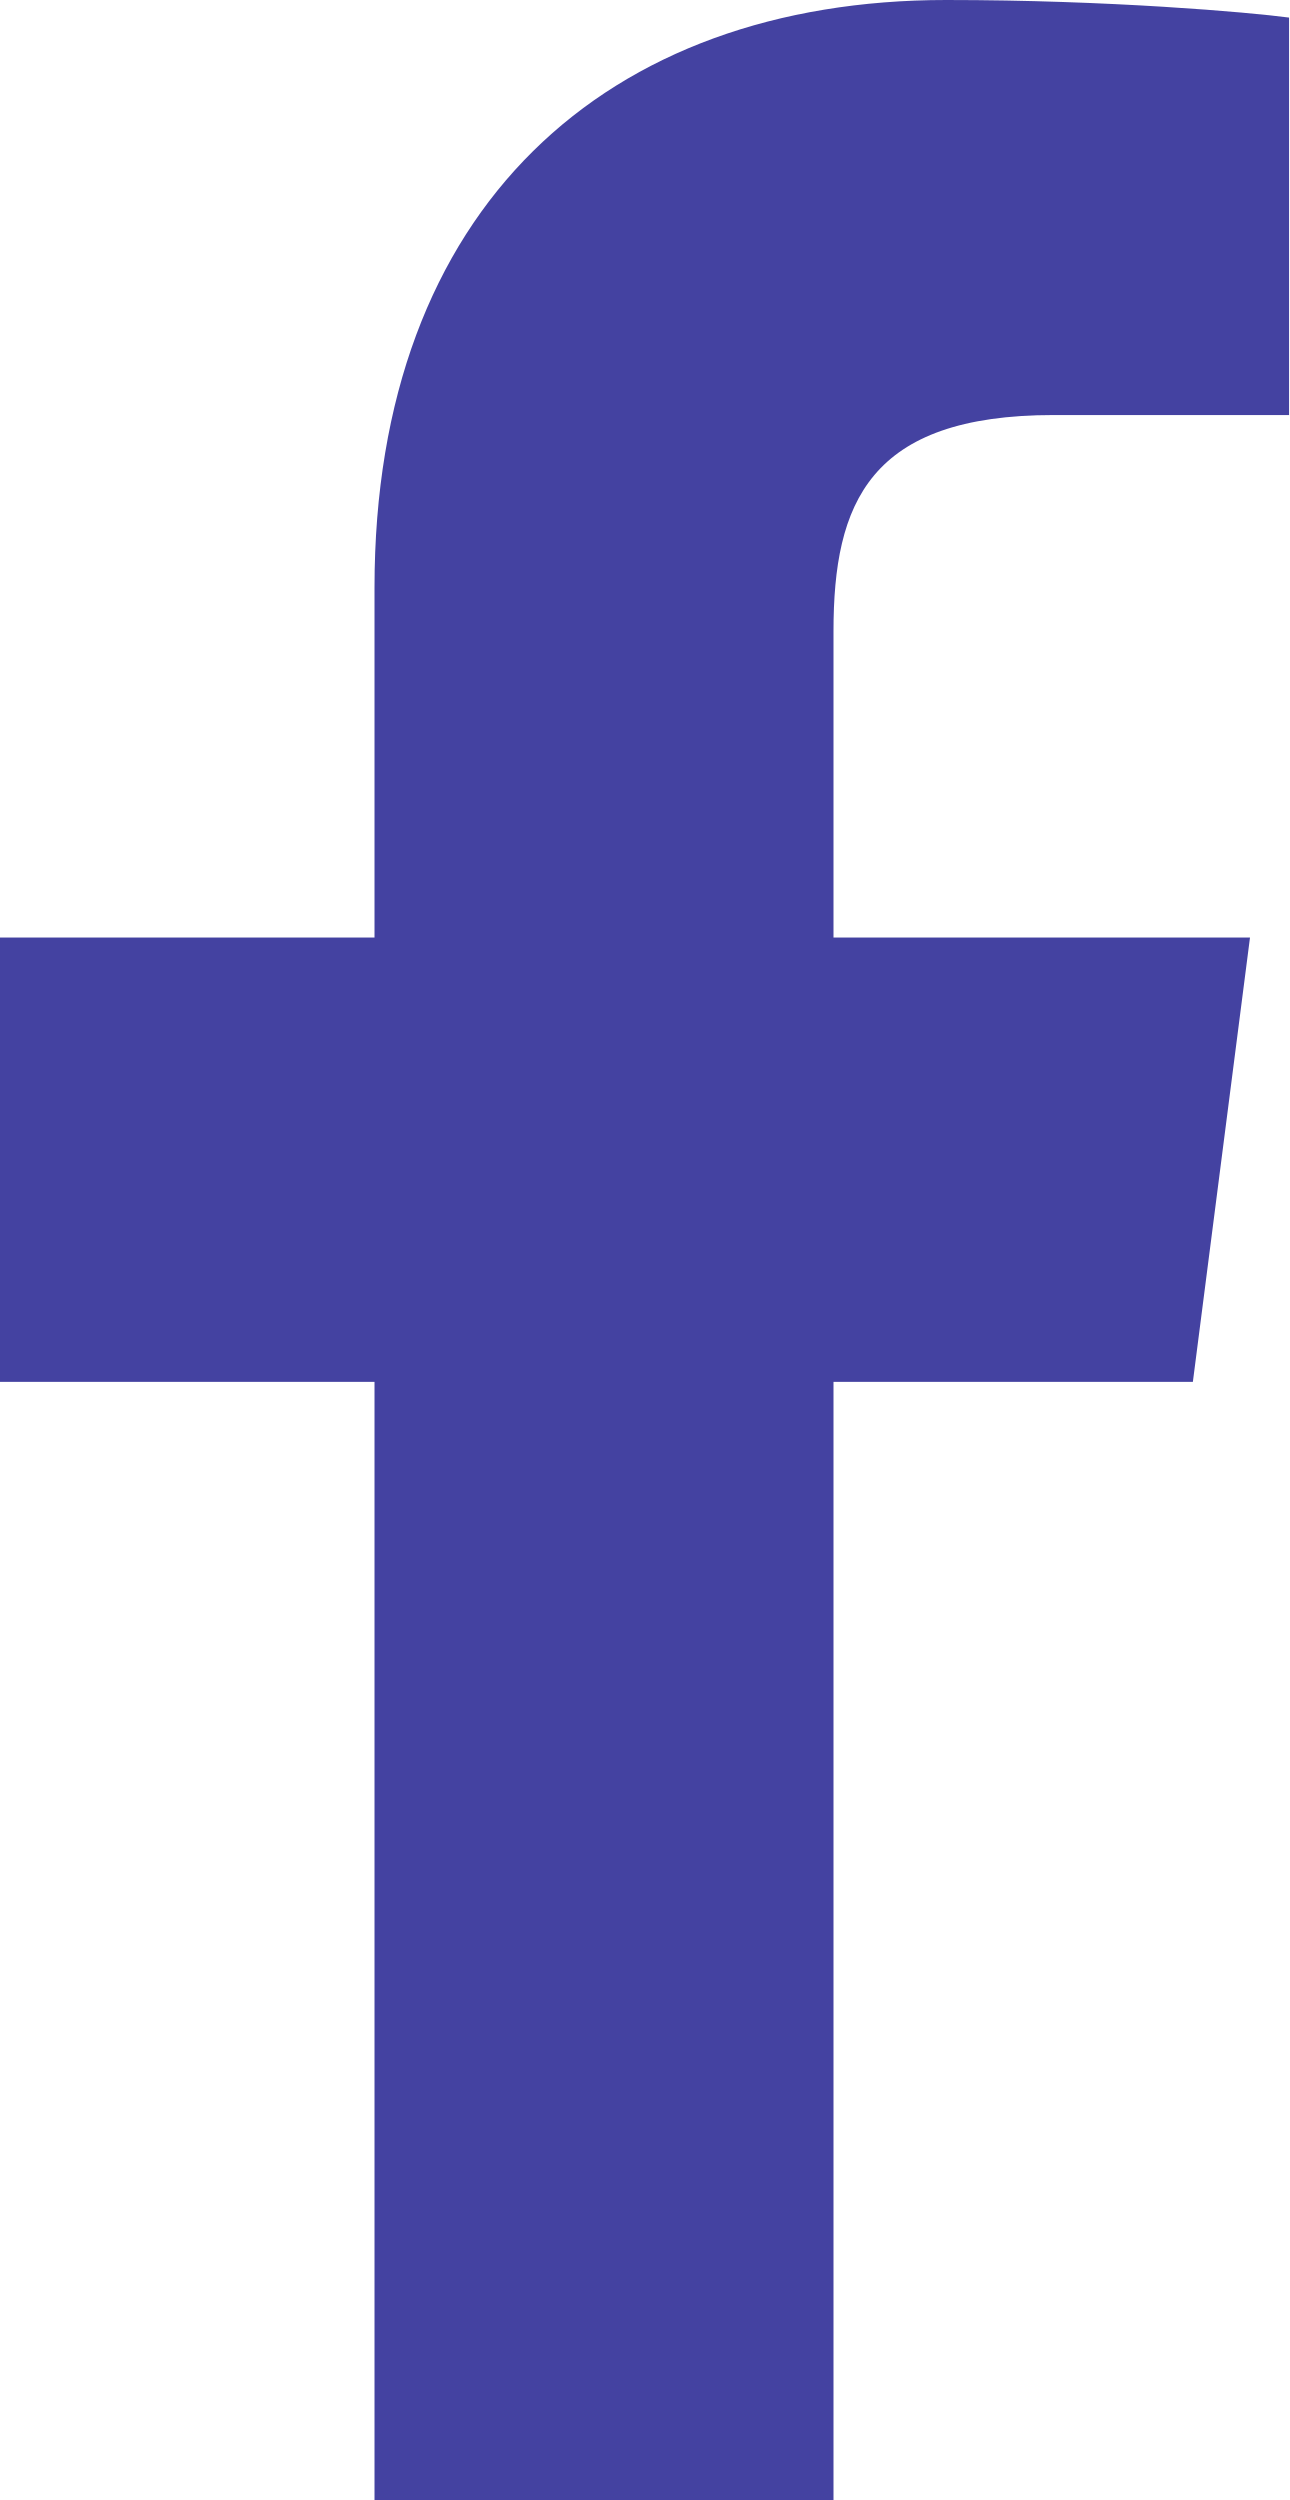
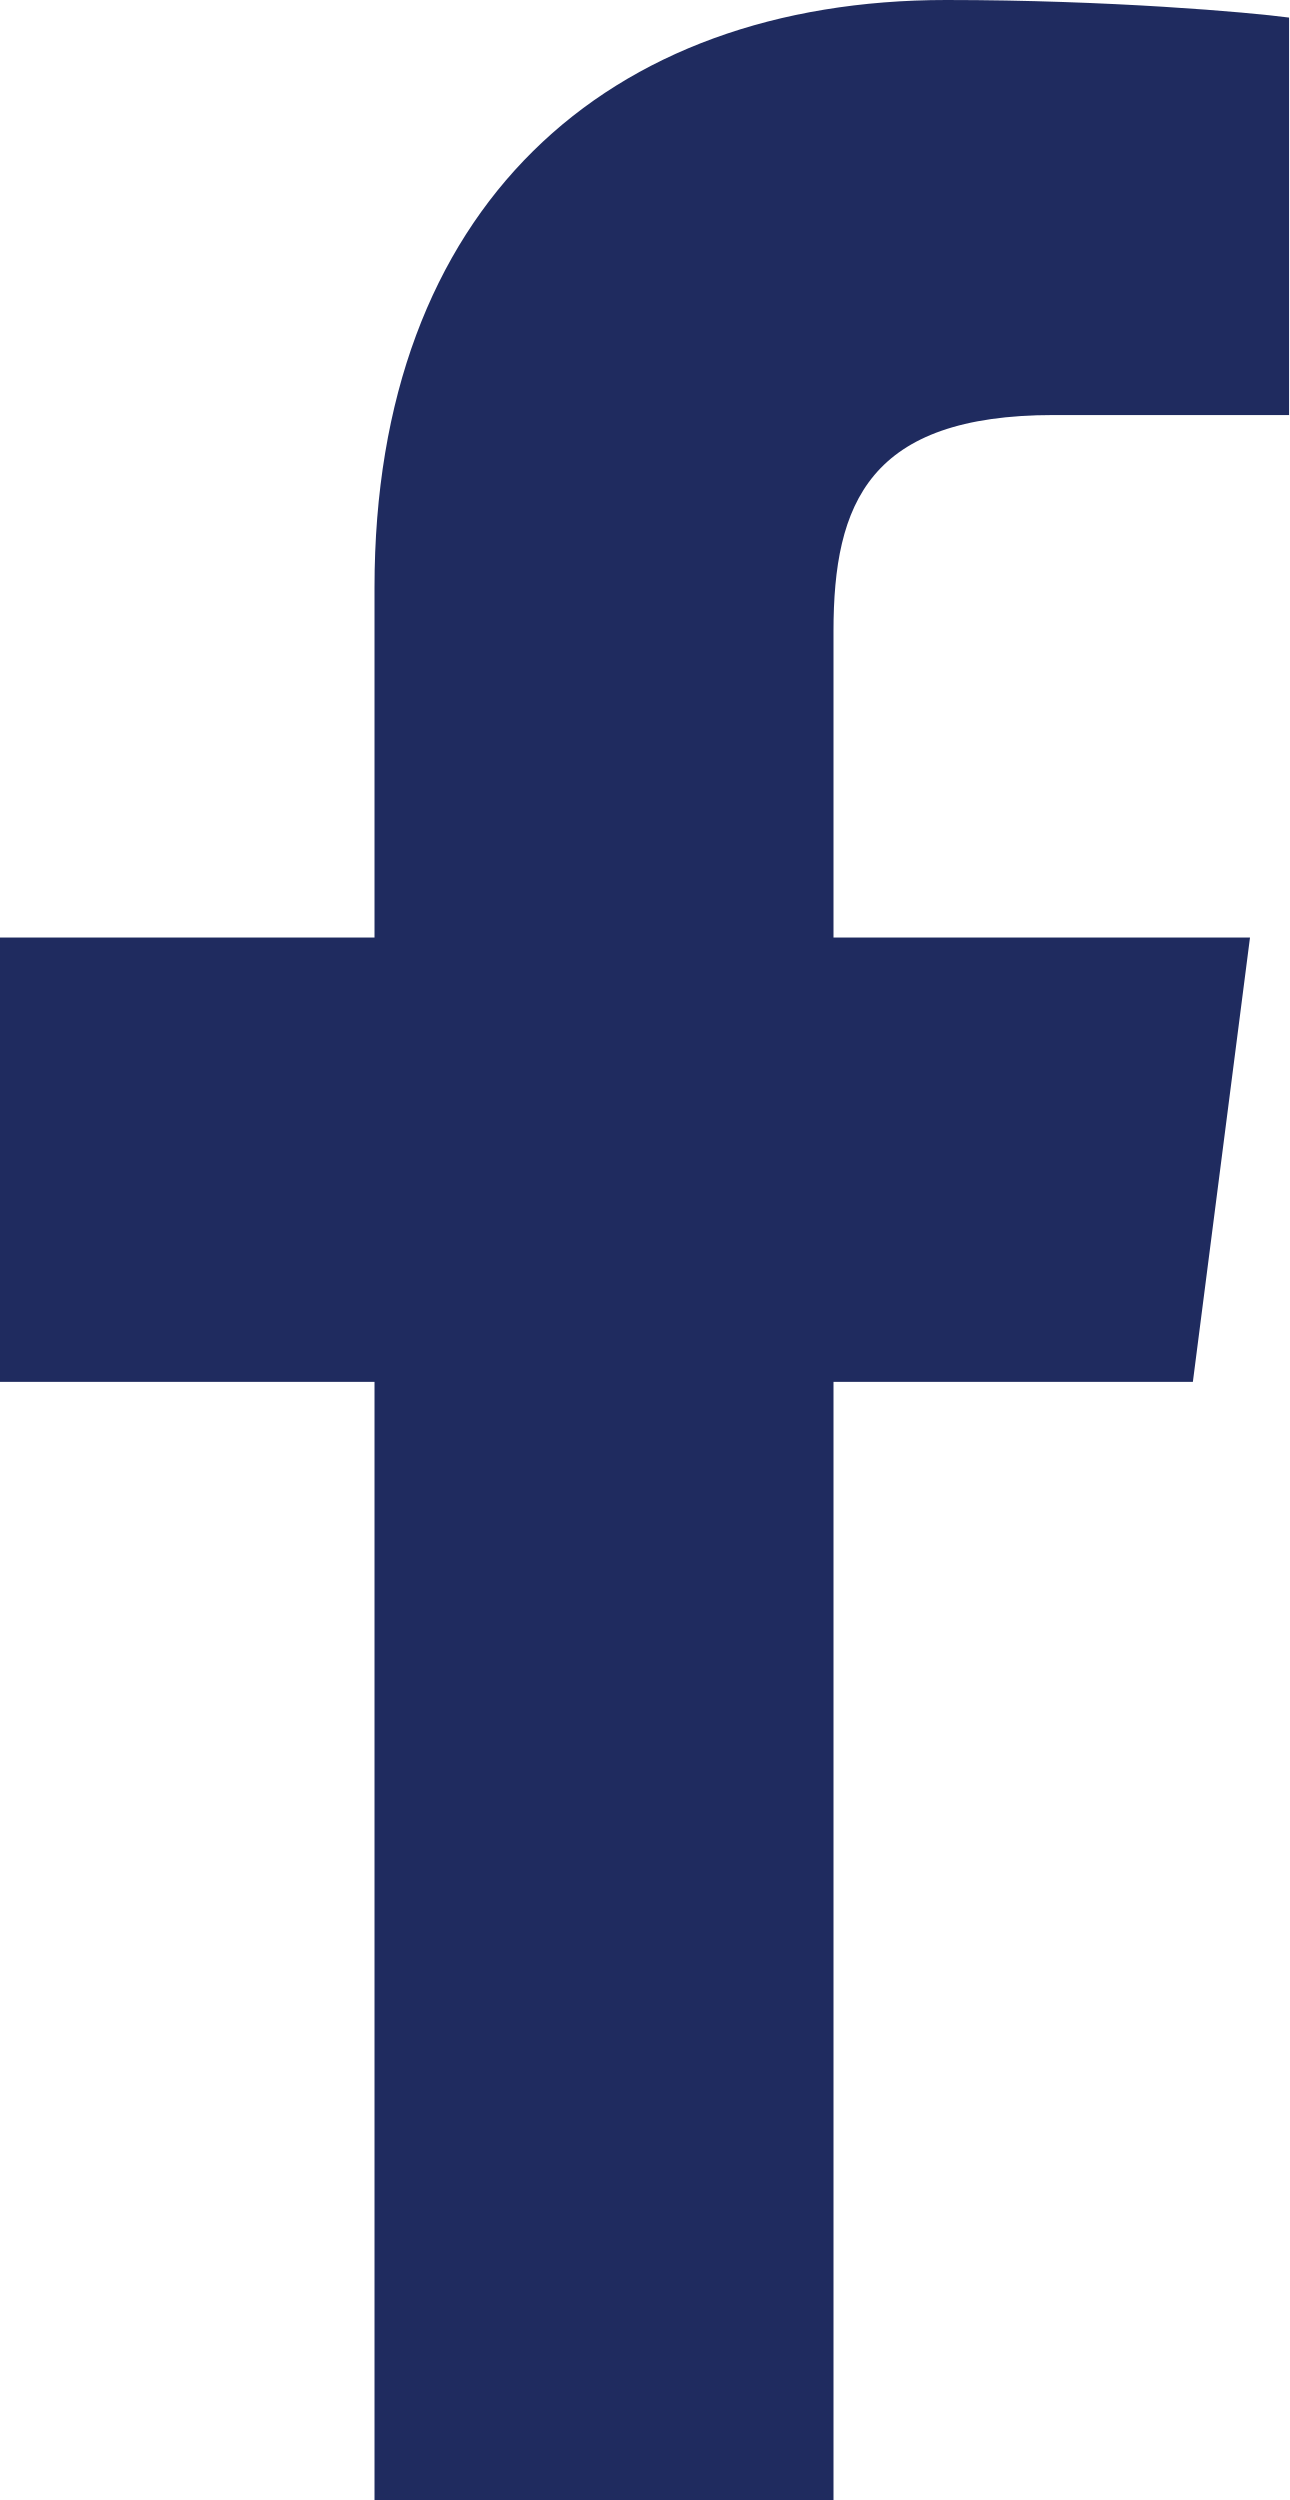
<svg xmlns="http://www.w3.org/2000/svg" aria-hidden="true" focusable="false" data-prefix="fab" data-icon="facebook-f" class="svg-inline--fa fa-facebook-f fa-w-9" role="img" viewBox="0 0 264 512">
-   <path fill="#4442A1" d="M215.8 85H264V3.6C255.7 2.5 227.1 0 193.8 0 124.3 0 76.7 42.4 76.7 120.3V192H0v91h76.7v229h94V283h73.6l11.7-91h-85.3v-62.7c0-26.3 7.3-44.3 45.1-44.3z" />
+   <path fill="#1f2b5f" d="M215.8 85H264V3.6C255.7 2.5 227.1 0 193.8 0 124.3 0 76.7 42.4 76.7 120.3V192H0v91h76.7v229h94V283h73.6l11.7-91h-85.3v-62.7c0-26.3 7.3-44.3 45.1-44.3z" />
</svg>
